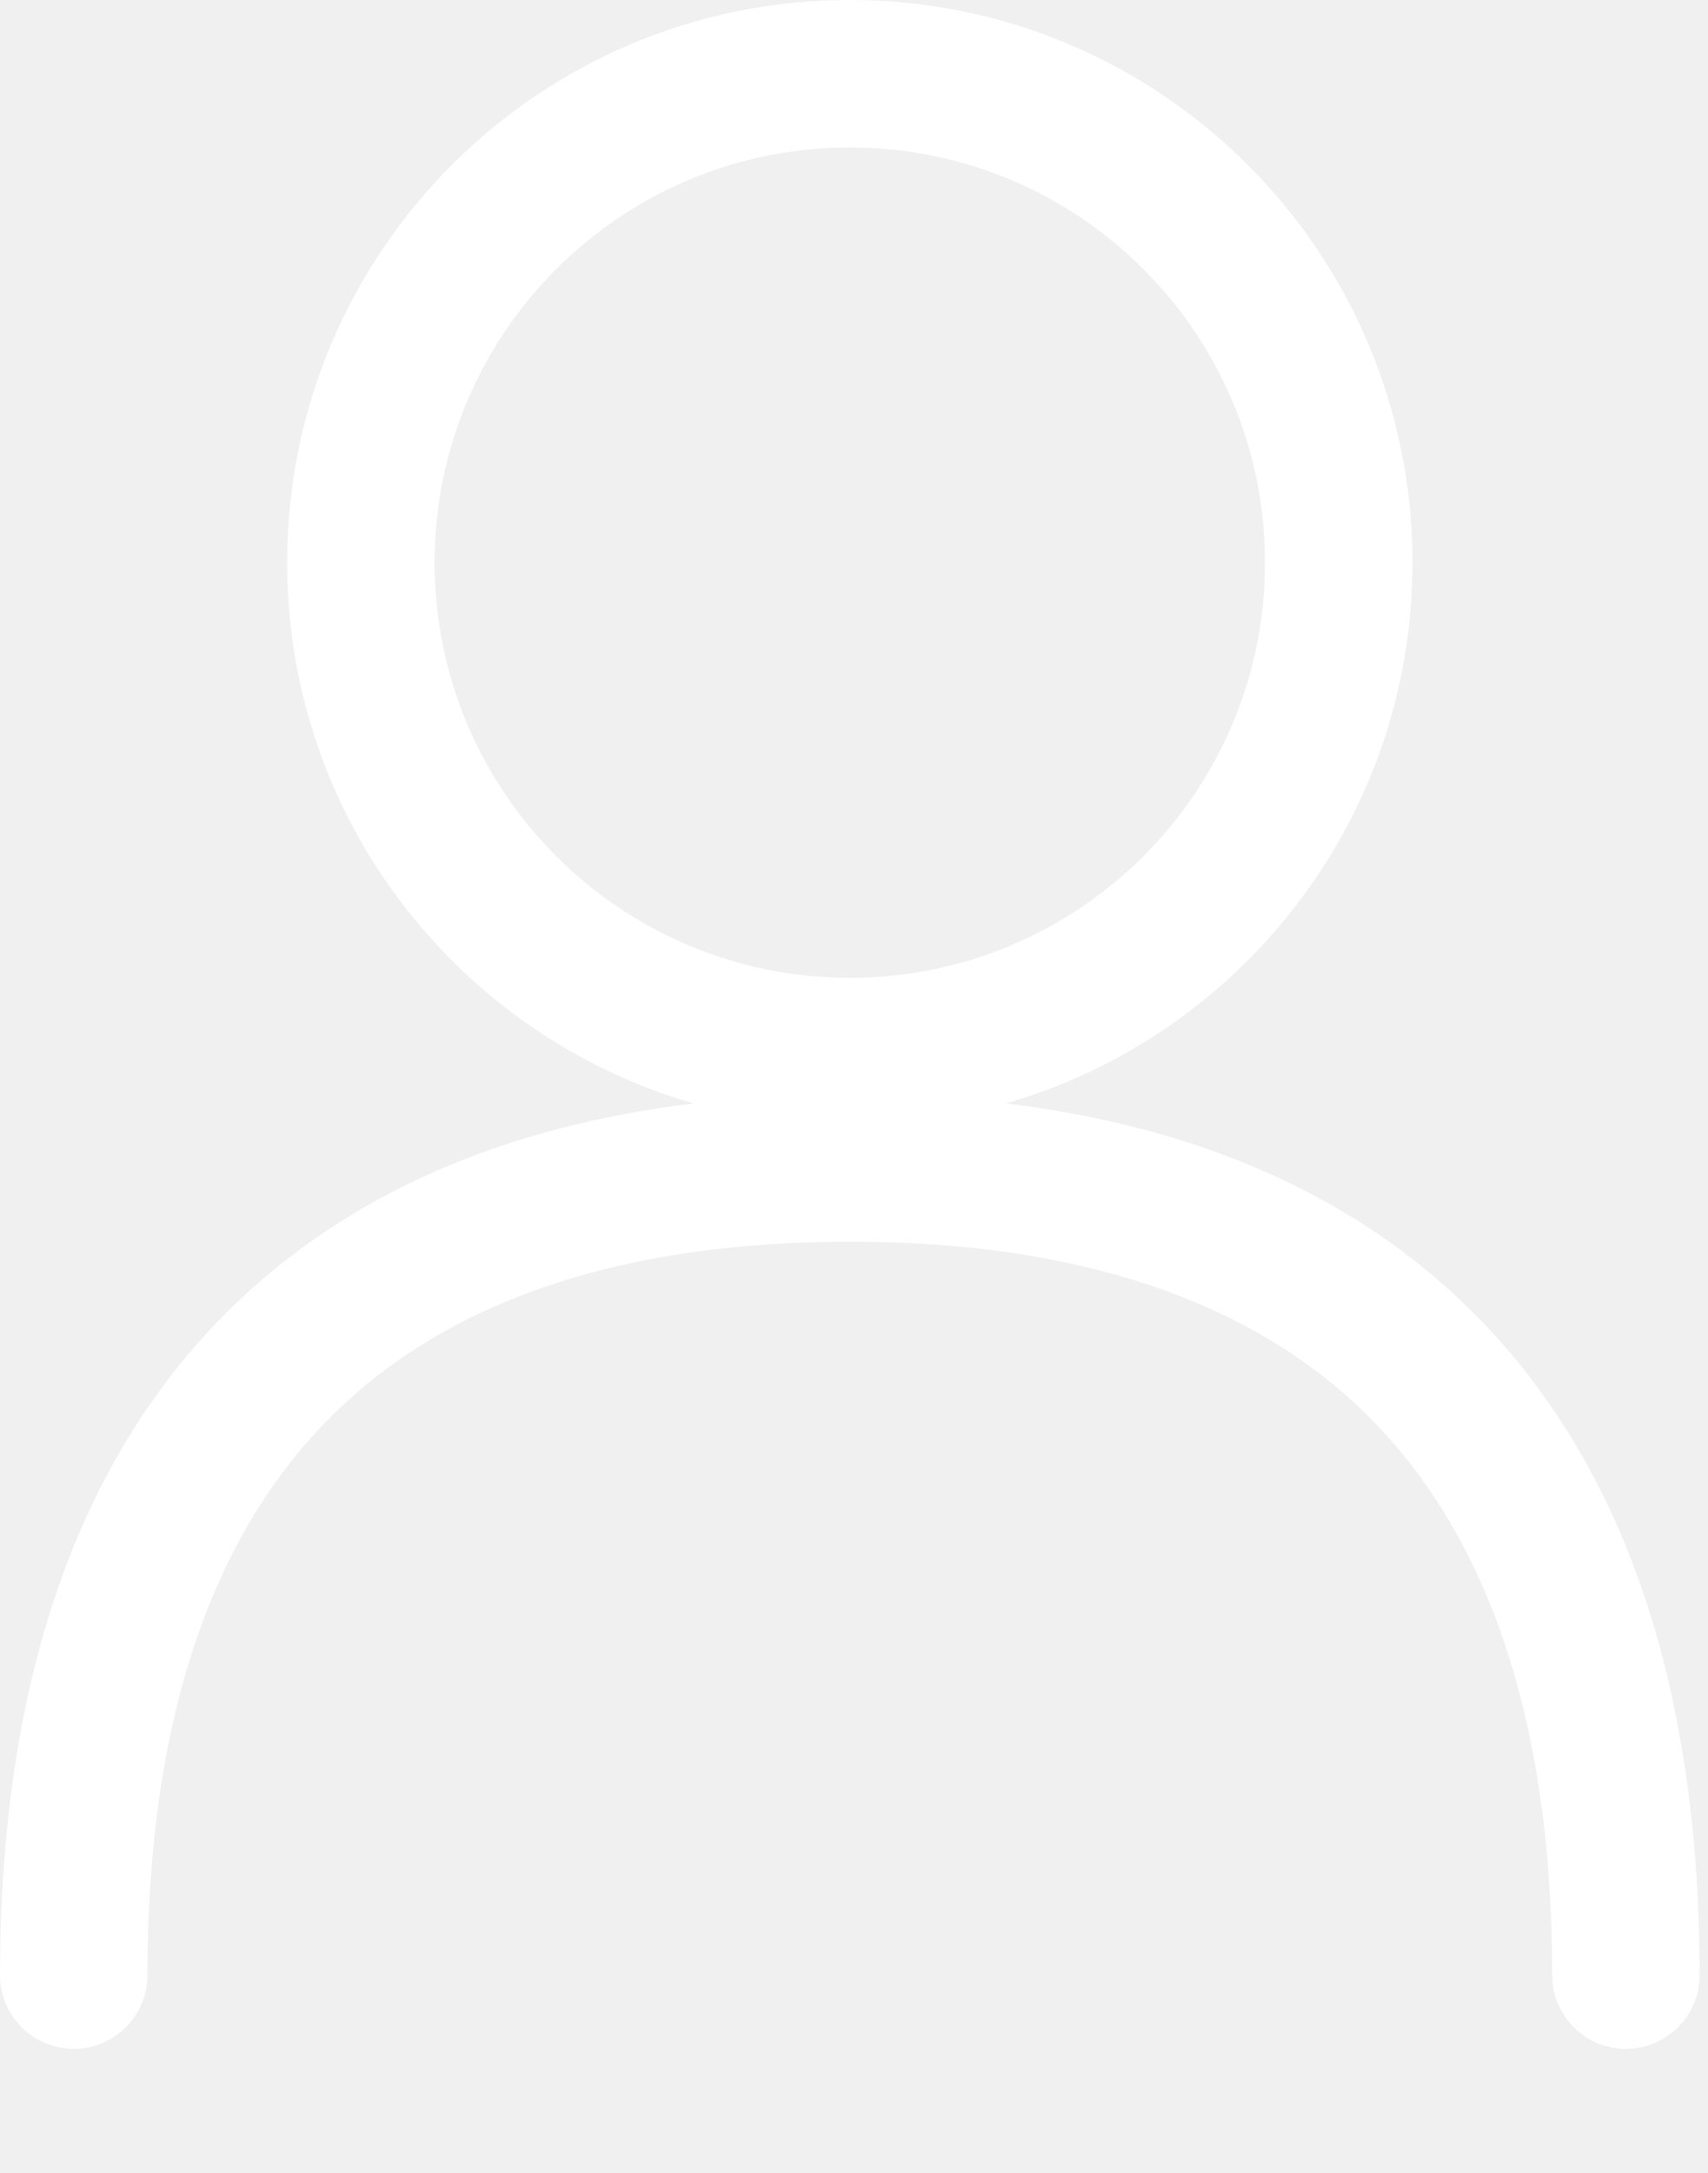
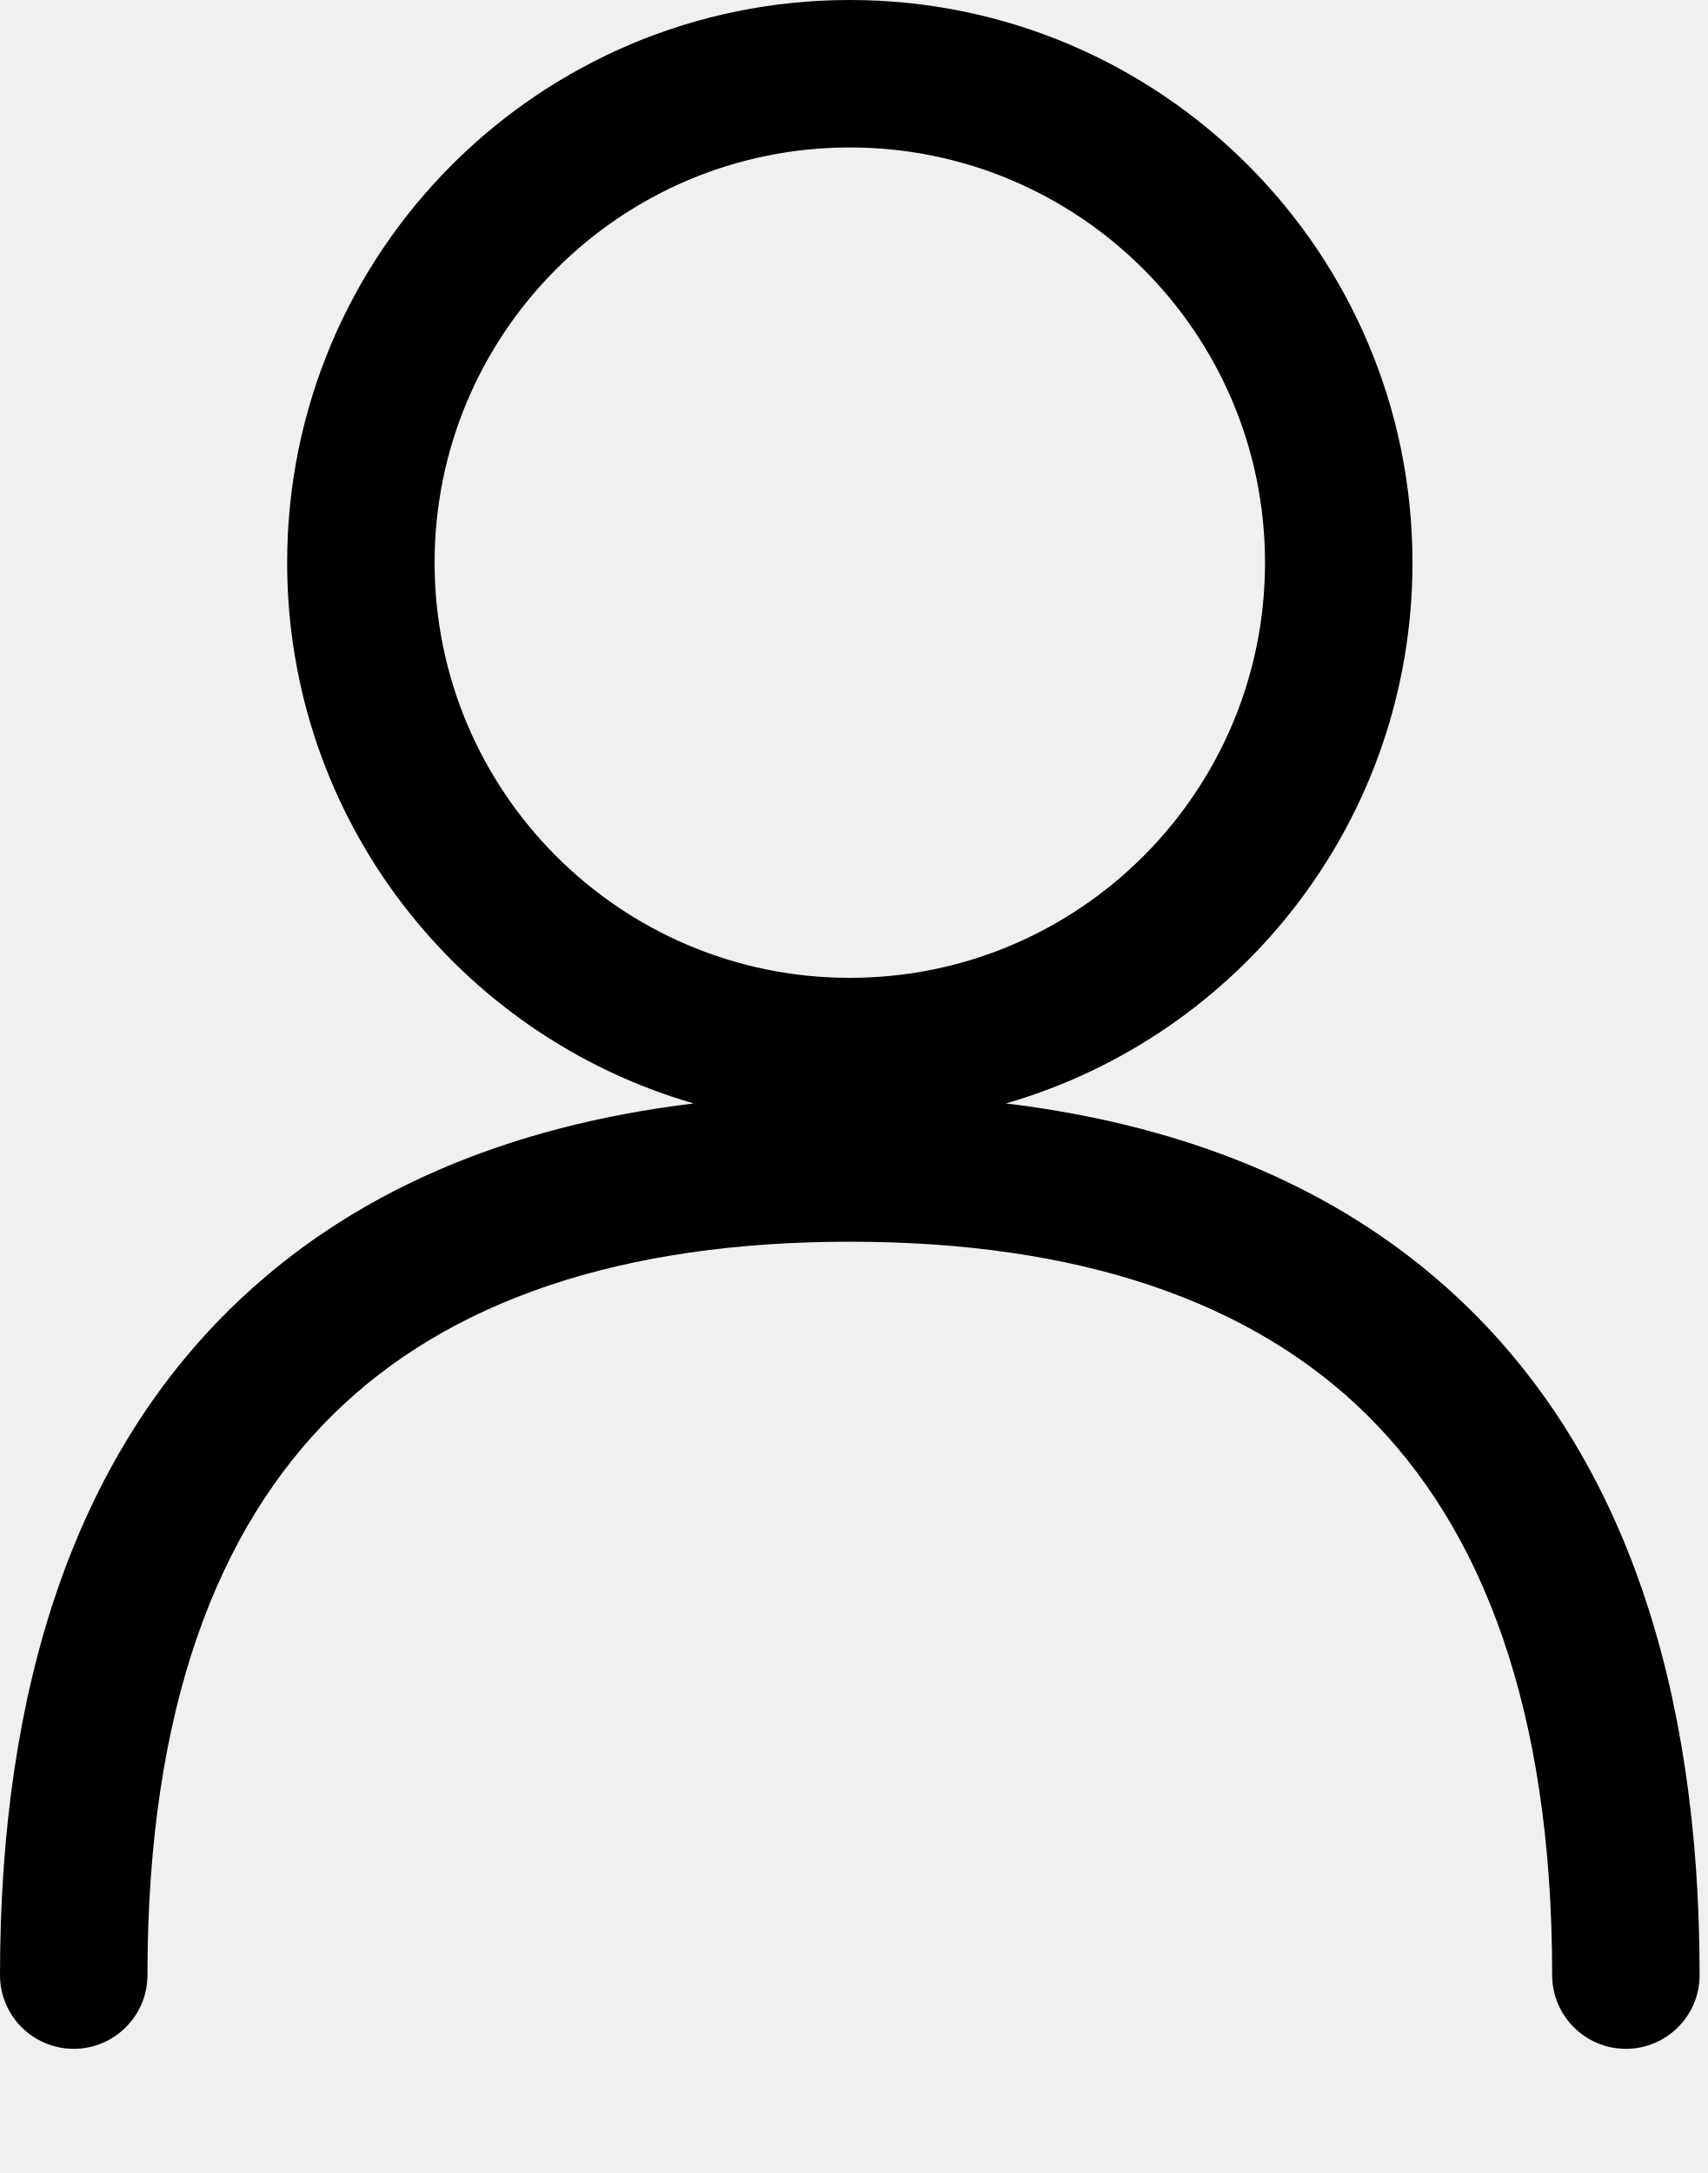
<svg xmlns="http://www.w3.org/2000/svg" width="11" height="14" viewBox="0 0 11 14" fill="none">
-   <path fill-rule="evenodd" clip-rule="evenodd" d="M5.475 0C3.473 0 1.85 1.623 1.85 3.625C1.85 5.278 2.956 6.672 4.469 7.109C3.275 7.254 2.251 7.676 1.479 8.437C0.497 9.404 0 10.845 0 12.725C0 12.987 0.213 13.2 0.475 13.2C0.737 13.2 0.95 12.987 0.95 12.725C0.95 11.005 1.403 9.846 2.146 9.113C2.89 8.38 4.002 8 5.475 8C6.948 8 8.06 8.38 8.804 9.113C9.547 9.846 10 11.005 10 12.725C10 12.987 10.213 13.2 10.475 13.2C10.737 13.2 10.95 12.987 10.95 12.725C10.95 10.845 10.453 9.404 9.471 8.437C8.699 7.676 7.675 7.254 6.481 7.109C7.994 6.672 9.1 5.278 9.1 3.625C9.1 1.623 7.477 0 5.475 0ZM2.8 3.625C2.8 2.148 3.998 0.95 5.475 0.95C6.952 0.95 8.15 2.148 8.15 3.625C8.15 5.102 6.952 6.3 5.475 6.3C3.998 6.3 2.8 5.102 2.8 3.625Z" fill="white" />
+   <path fill-rule="evenodd" clip-rule="evenodd" d="M5.475 0C3.473 0 1.85 1.623 1.85 3.625C1.85 5.278 2.956 6.672 4.469 7.109C3.275 7.254 2.251 7.676 1.479 8.437C0.497 9.404 0 10.845 0 12.725C0 12.987 0.213 13.2 0.475 13.2C0.737 13.2 0.95 12.987 0.95 12.725C0.95 11.005 1.403 9.846 2.146 9.113C2.89 8.38 4.002 8 5.475 8C6.948 8 8.06 8.38 8.804 9.113C9.547 9.846 10 11.005 10 12.725C10 12.987 10.213 13.2 10.475 13.2C10.737 13.2 10.95 12.987 10.95 12.725C10.95 10.845 10.453 9.404 9.471 8.437C8.699 7.676 7.675 7.254 6.481 7.109C7.994 6.672 9.1 5.278 9.1 3.625C9.1 1.623 7.477 0 5.475 0ZM2.8 3.625C2.8 2.148 3.998 0.95 5.475 0.95C6.952 0.95 8.15 2.148 8.15 3.625C8.15 5.102 6.952 6.3 5.475 6.3C3.998 6.3 2.8 5.102 2.8 3.625Z" fill="currentColor" />
</svg>
